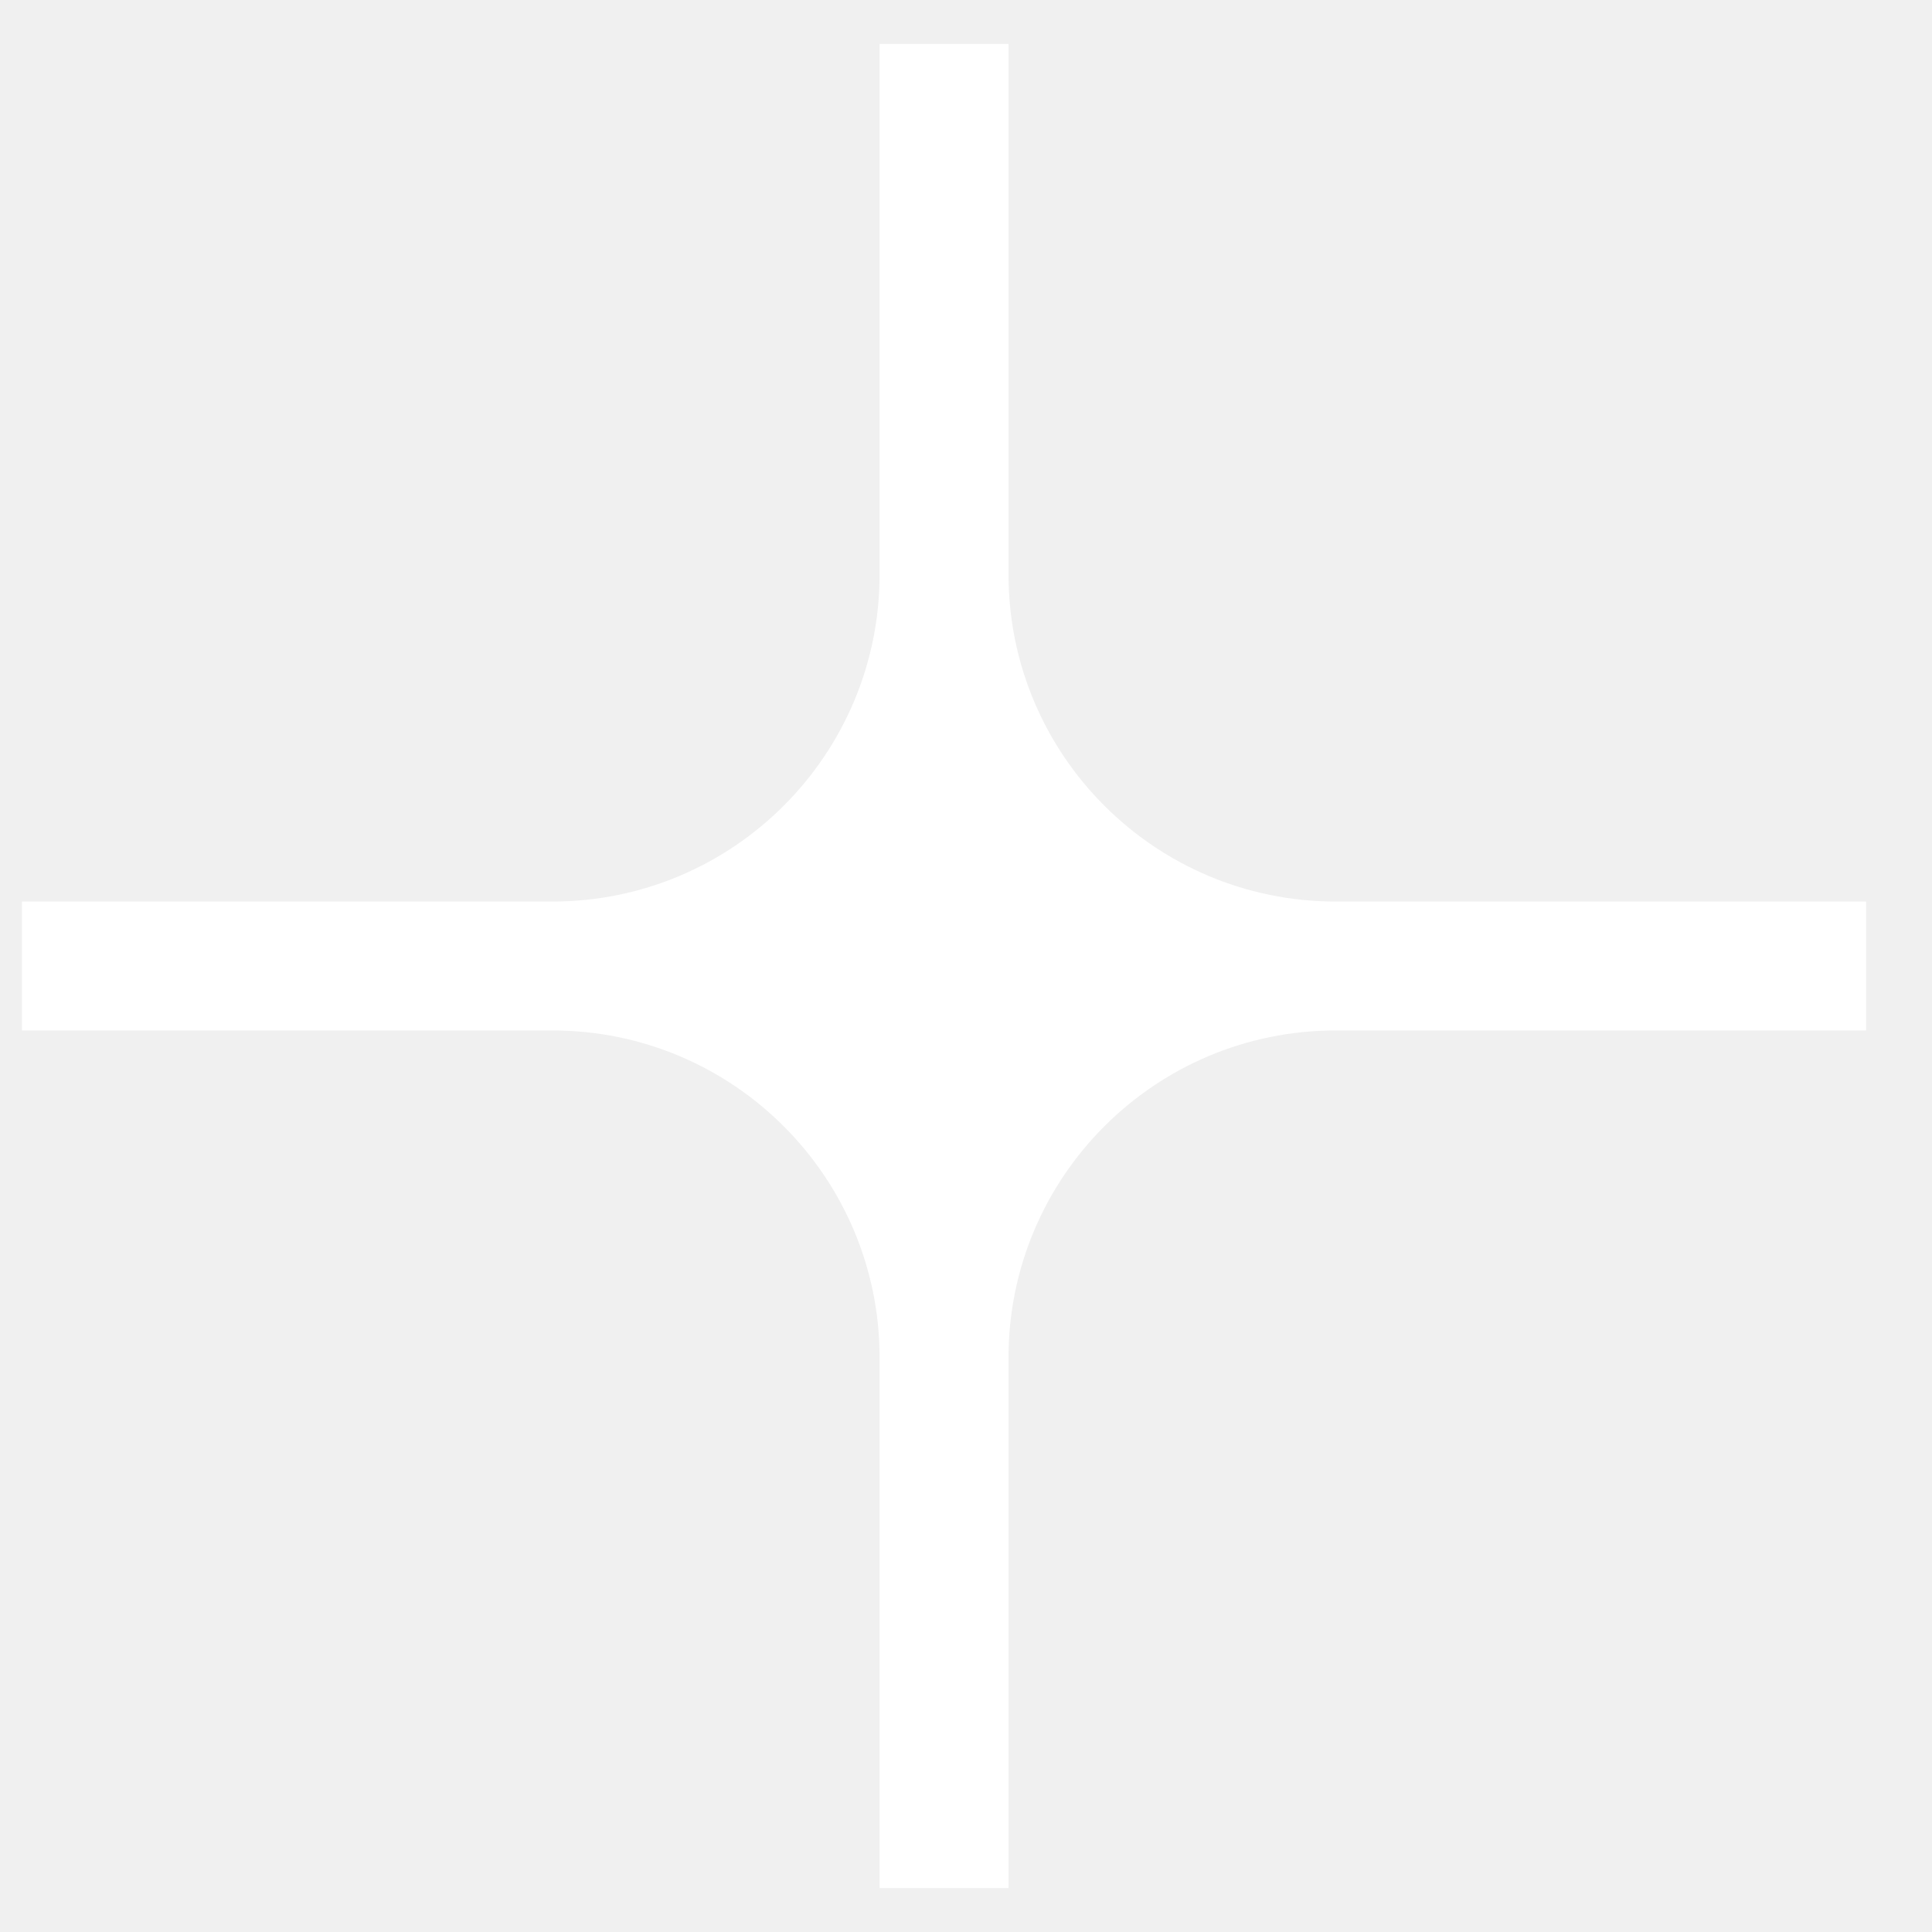
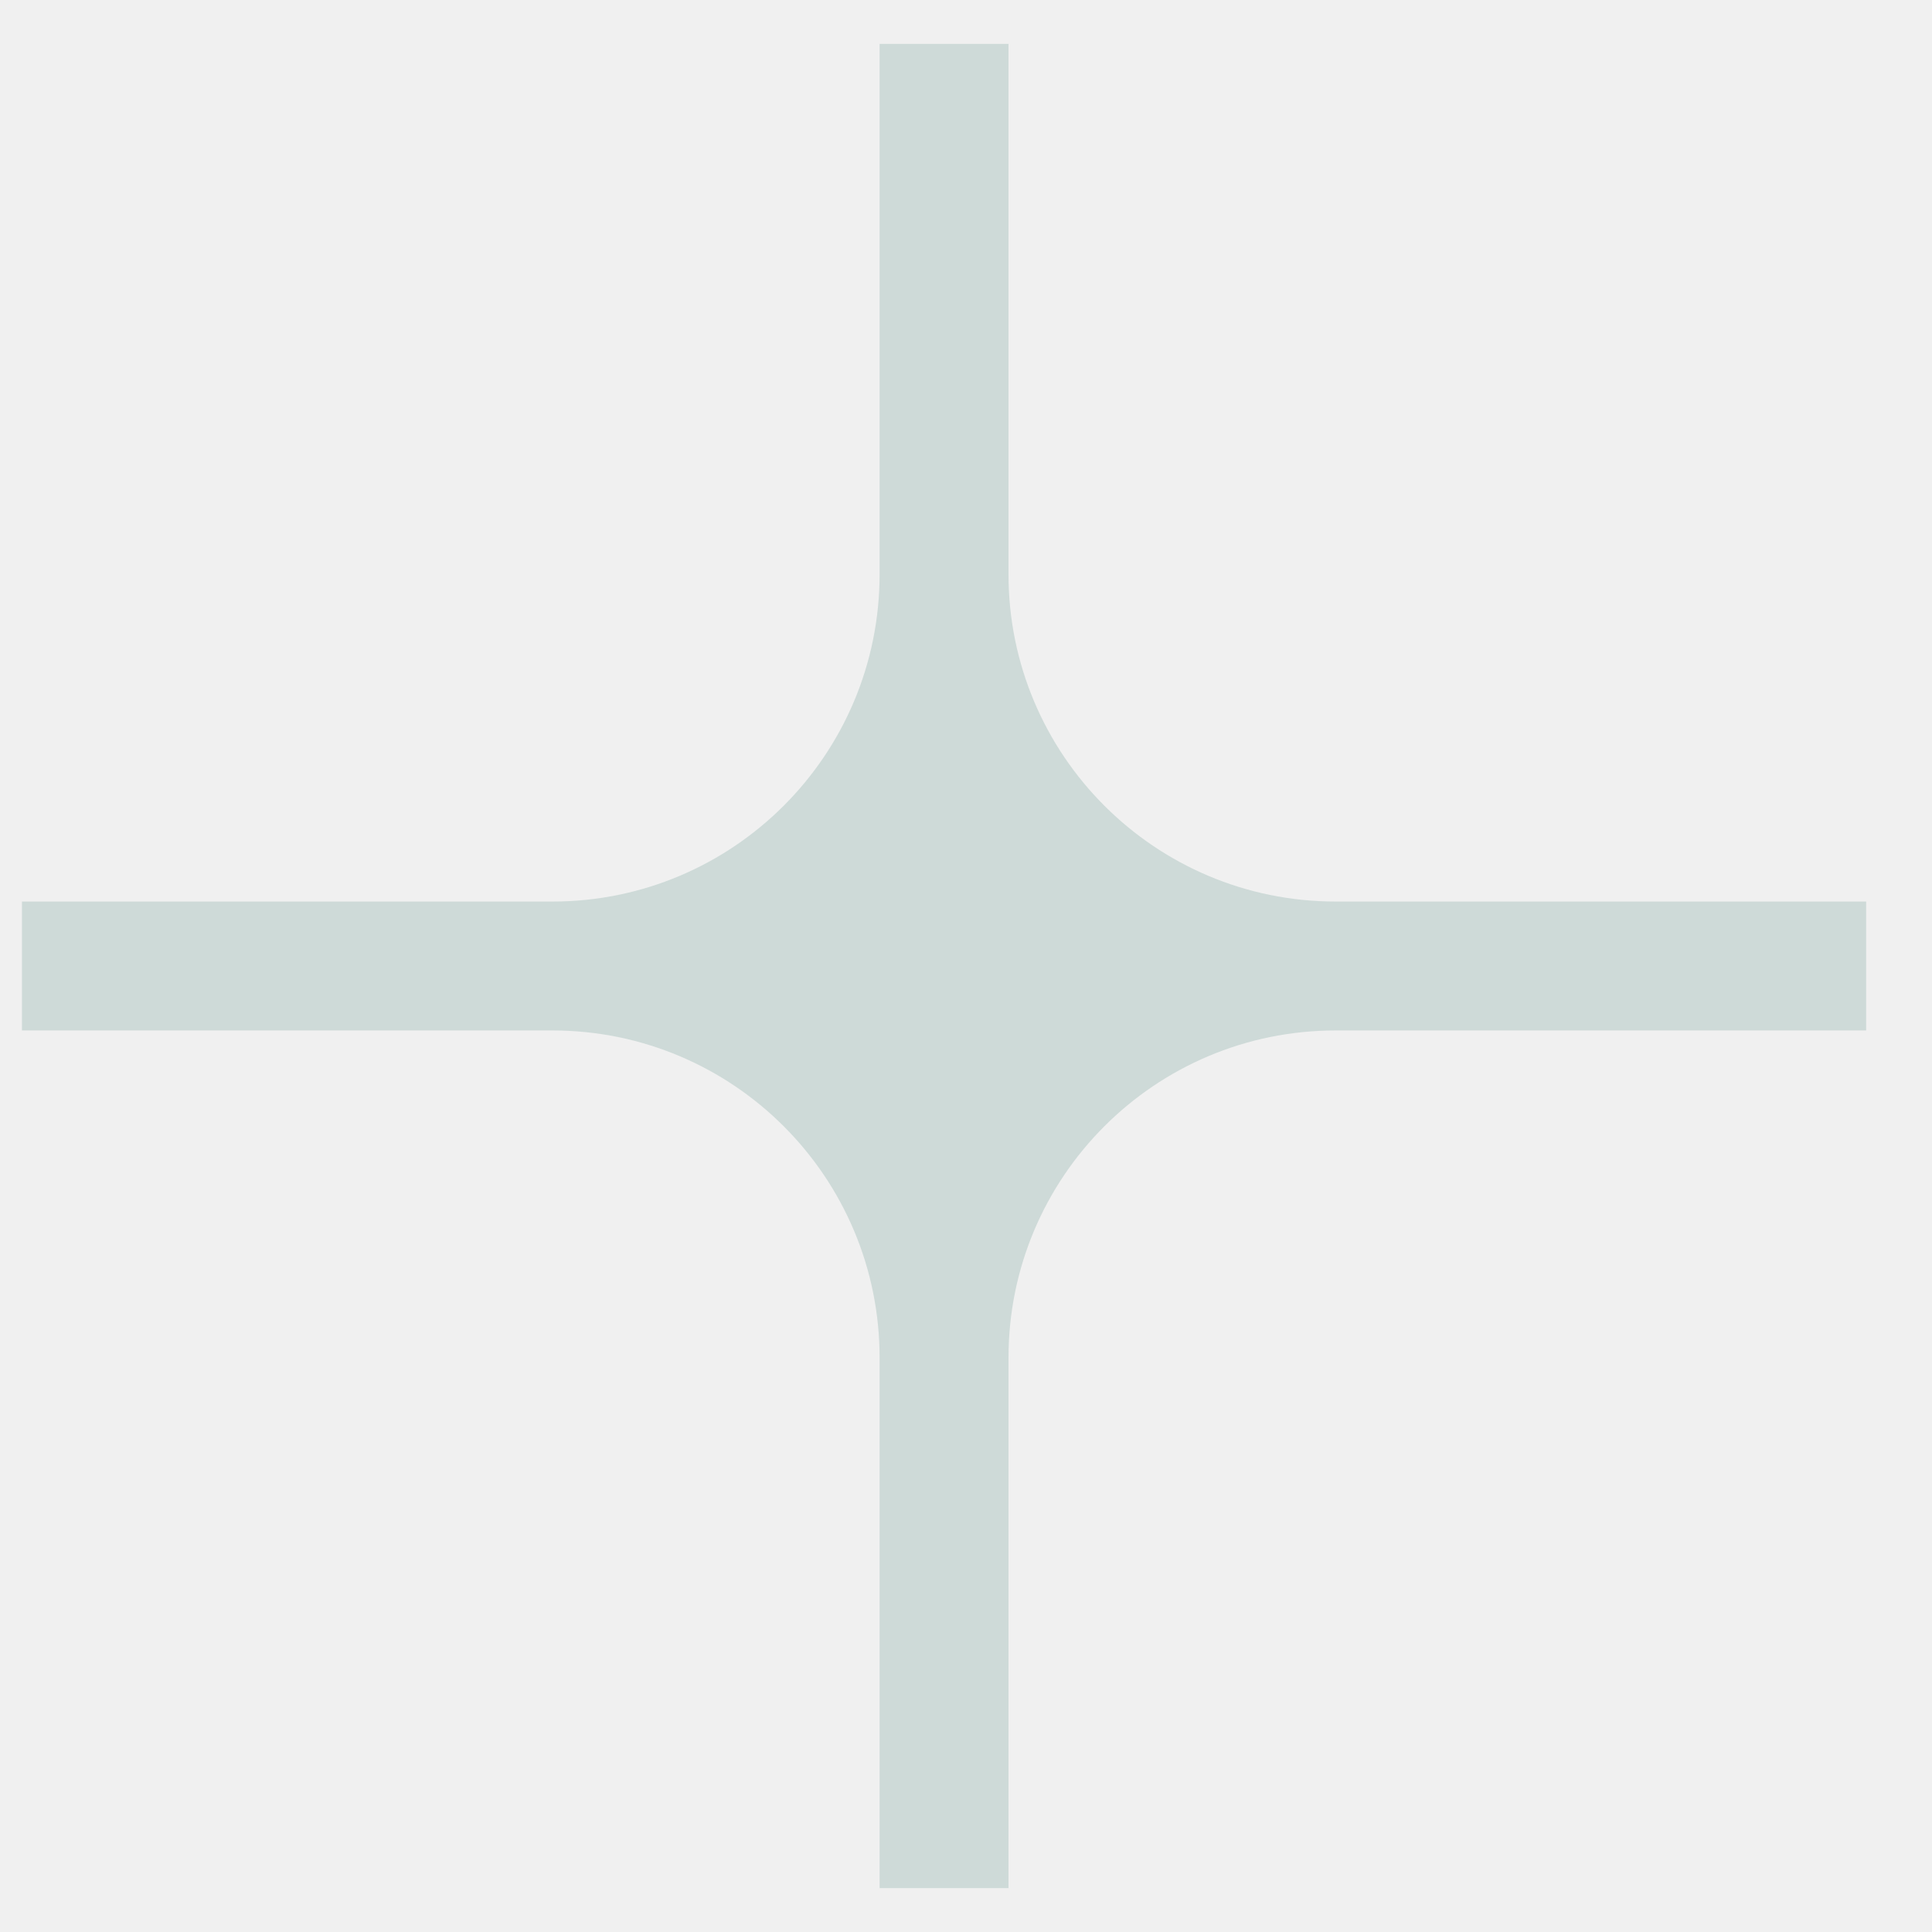
<svg xmlns="http://www.w3.org/2000/svg" width="36" height="36" viewBox="0 0 36 36" fill="none">
  <g clip-path="url(#clip0_8_189)">
-     <path d="M0.409 16.799H10.292C13.66 16.799 16.39 14.069 16.39 10.701V0.818H18.792V10.701C18.792 14.069 21.522 16.799 24.89 16.799H34.773V19.201H24.89C21.522 19.201 18.792 21.931 18.792 25.299V35.182H16.39V25.299C16.39 21.931 13.66 19.201 10.292 19.201H0.409V16.799Z" fill="white" />
+     <path d="M0.409 16.799H10.292C13.66 16.799 16.39 14.069 16.39 10.701V0.818H18.792V10.701C18.792 14.069 21.522 16.799 24.89 16.799H34.773V19.201H24.89C21.522 19.201 18.792 21.931 18.792 25.299V35.182H16.39V25.299C16.39 21.931 13.66 19.201 10.292 19.201H0.409V16.799Z" fill="#CEDAD8" />
  </g>
  <defs>
    <clipPath id="clip0_8_189">
      <rect width="36" height="36" fill="white" />
    </clipPath>
  </defs>
</svg>
